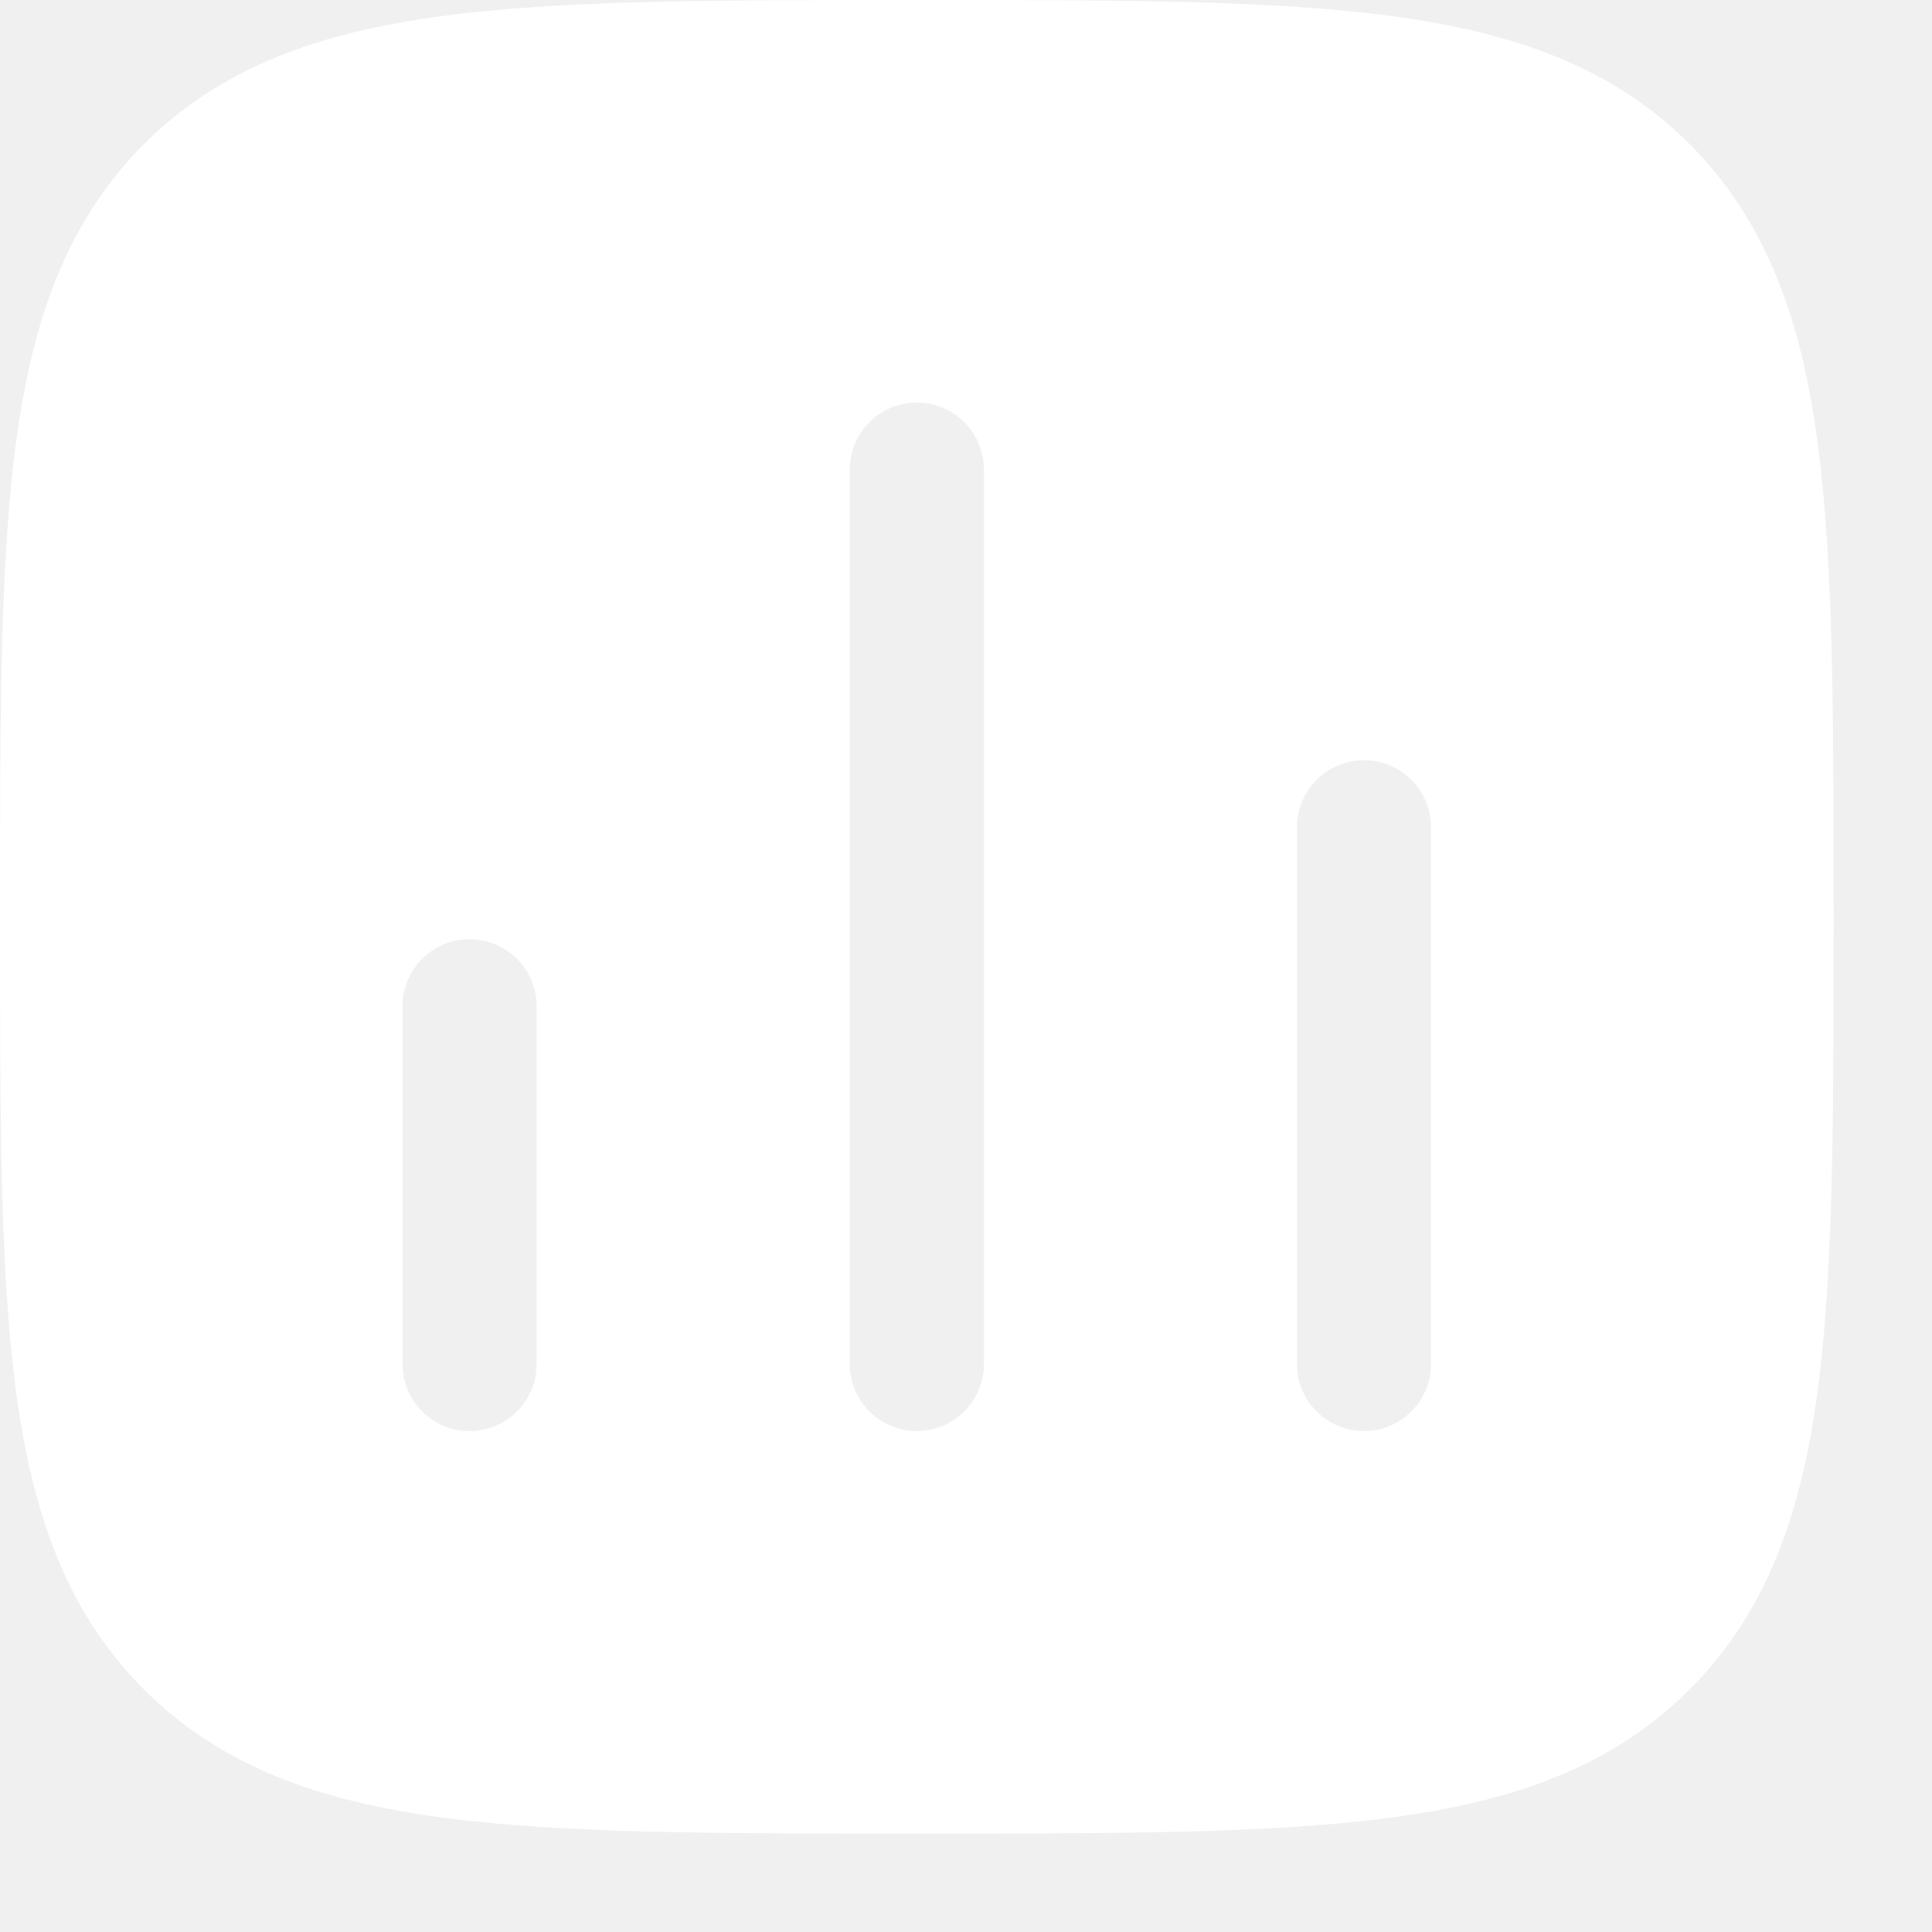
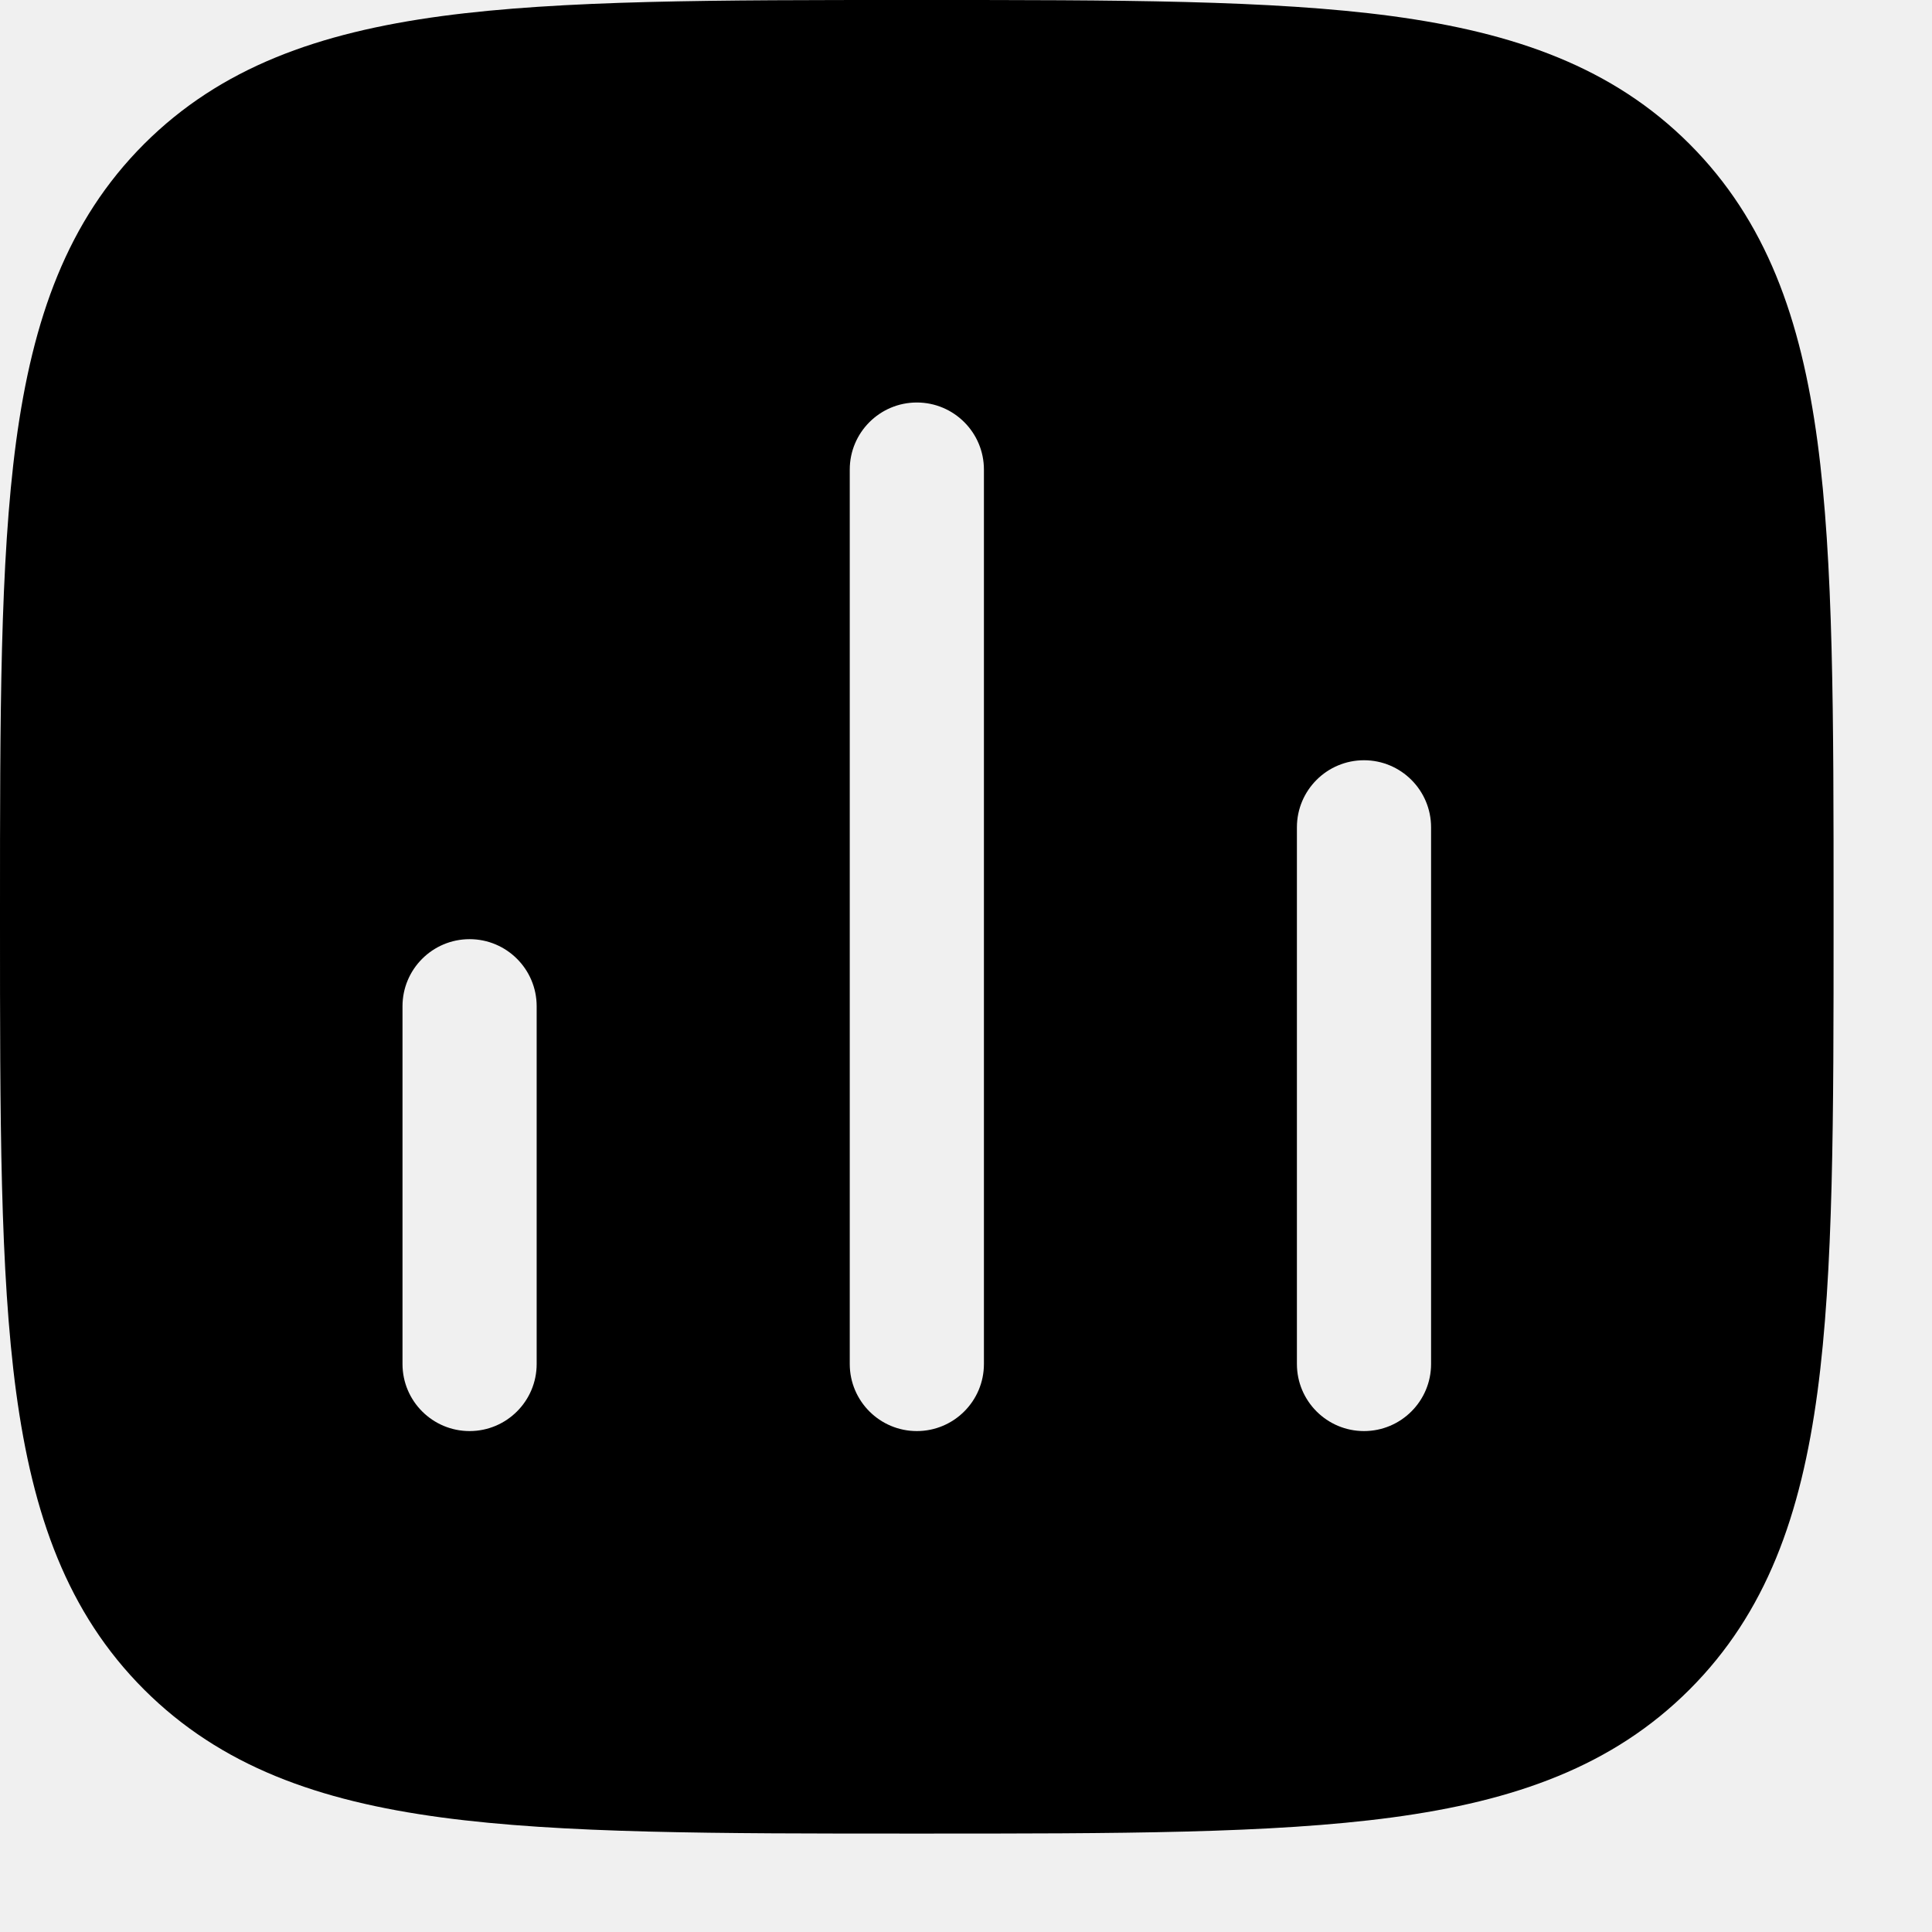
<svg xmlns="http://www.w3.org/2000/svg" width="18" height="18" viewBox="0 0 18 18" fill="none">
-   <path fill-rule="evenodd" clip-rule="evenodd" d="M12.968 0.15C11.849 -1.65155e-05 10.415 -8.20933e-06 8.589 1.24008e-07H8.494C6.668 -8.20933e-06 5.235 -1.65155e-05 4.115 0.15C2.968 0.305 2.058 0.627 1.342 1.342C0.627 2.058 0.305 2.968 0.15 4.115C-1.65155e-05 5.235 -8.20933e-06 6.668 1.24008e-07 8.494V8.589C-8.20933e-06 10.415 -1.65155e-05 11.849 0.15 12.968C0.305 14.116 0.627 15.026 1.342 15.741C2.058 16.456 2.968 16.779 4.115 16.933C5.235 17.083 6.668 17.083 8.494 17.083H8.589C10.415 17.083 11.849 17.083 12.968 16.933C14.116 16.779 15.026 16.456 15.741 15.741C16.456 15.026 16.779 14.116 16.933 12.968C17.083 11.849 17.083 10.415 17.083 8.589V8.494C17.083 6.668 17.083 5.235 16.933 4.115C16.779 2.968 16.456 2.058 15.741 1.342C15.026 0.627 14.116 0.305 12.968 0.15ZM5 9.375C5 9.03 4.72 8.75 4.375 8.75C4.03 8.75 3.75 9.03 3.75 9.375V12.708C3.75 13.053 4.03 13.333 4.375 13.333C4.72 13.333 5 13.053 5 12.708V9.375ZM8.542 3.75C8.887 3.75 9.167 4.03 9.167 4.375V12.708C9.167 13.053 8.887 13.333 8.542 13.333C8.197 13.333 7.917 13.053 7.917 12.708V4.375C7.917 4.03 8.197 3.75 8.542 3.75ZM13.333 7.708C13.333 7.363 13.053 7.083 12.708 7.083C12.363 7.083 12.083 7.363 12.083 7.708V12.708C12.083 13.053 12.363 13.333 12.708 13.333C13.053 13.333 13.333 13.053 13.333 12.708V7.708Z" fill="white" />
+   <path fill-rule="evenodd" clip-rule="evenodd" d="M12.968 0.15C11.849 -1.65155e-05 10.415 -8.20933e-06 8.589 1.24008e-07H8.494C6.668 -8.20933e-06 5.235 -1.65155e-05 4.115 0.15C2.968 0.305 2.058 0.627 1.342 1.342C0.627 2.058 0.305 2.968 0.15 4.115C-1.65155e-05 5.235 -8.20933e-06 6.668 1.24008e-07 8.494V8.589C-8.20933e-06 10.415 -1.65155e-05 11.849 0.15 12.968C0.305 14.116 0.627 15.026 1.342 15.741C2.058 16.456 2.968 16.779 4.115 16.933C5.235 17.083 6.668 17.083 8.494 17.083H8.589C10.415 17.083 11.849 17.083 12.968 16.933C14.116 16.779 15.026 16.456 15.741 15.741C16.456 15.026 16.779 14.116 16.933 12.968C17.083 11.849 17.083 10.415 17.083 8.589V8.494C17.083 6.668 17.083 5.235 16.933 4.115C16.779 2.968 16.456 2.058 15.741 1.342C15.026 0.627 14.116 0.305 12.968 0.15ZM5 9.375C5 9.03 4.72 8.75 4.375 8.75C4.03 8.75 3.75 9.03 3.75 9.375V12.708C3.75 13.053 4.03 13.333 4.375 13.333C4.72 13.333 5 13.053 5 12.708V9.375ZM8.542 3.75C8.887 3.75 9.167 4.03 9.167 4.375V12.708C9.167 13.053 8.887 13.333 8.542 13.333C8.197 13.333 7.917 13.053 7.917 12.708V4.375C7.917 4.03 8.197 3.75 8.542 3.75ZM13.333 7.708C13.333 7.363 13.053 7.083 12.708 7.083C12.363 7.083 12.083 7.363 12.083 7.708V12.708C12.083 13.053 12.363 13.333 12.708 13.333C13.053 13.333 13.333 13.053 13.333 12.708V7.708Z" fill="currentColor" />
</svg>
